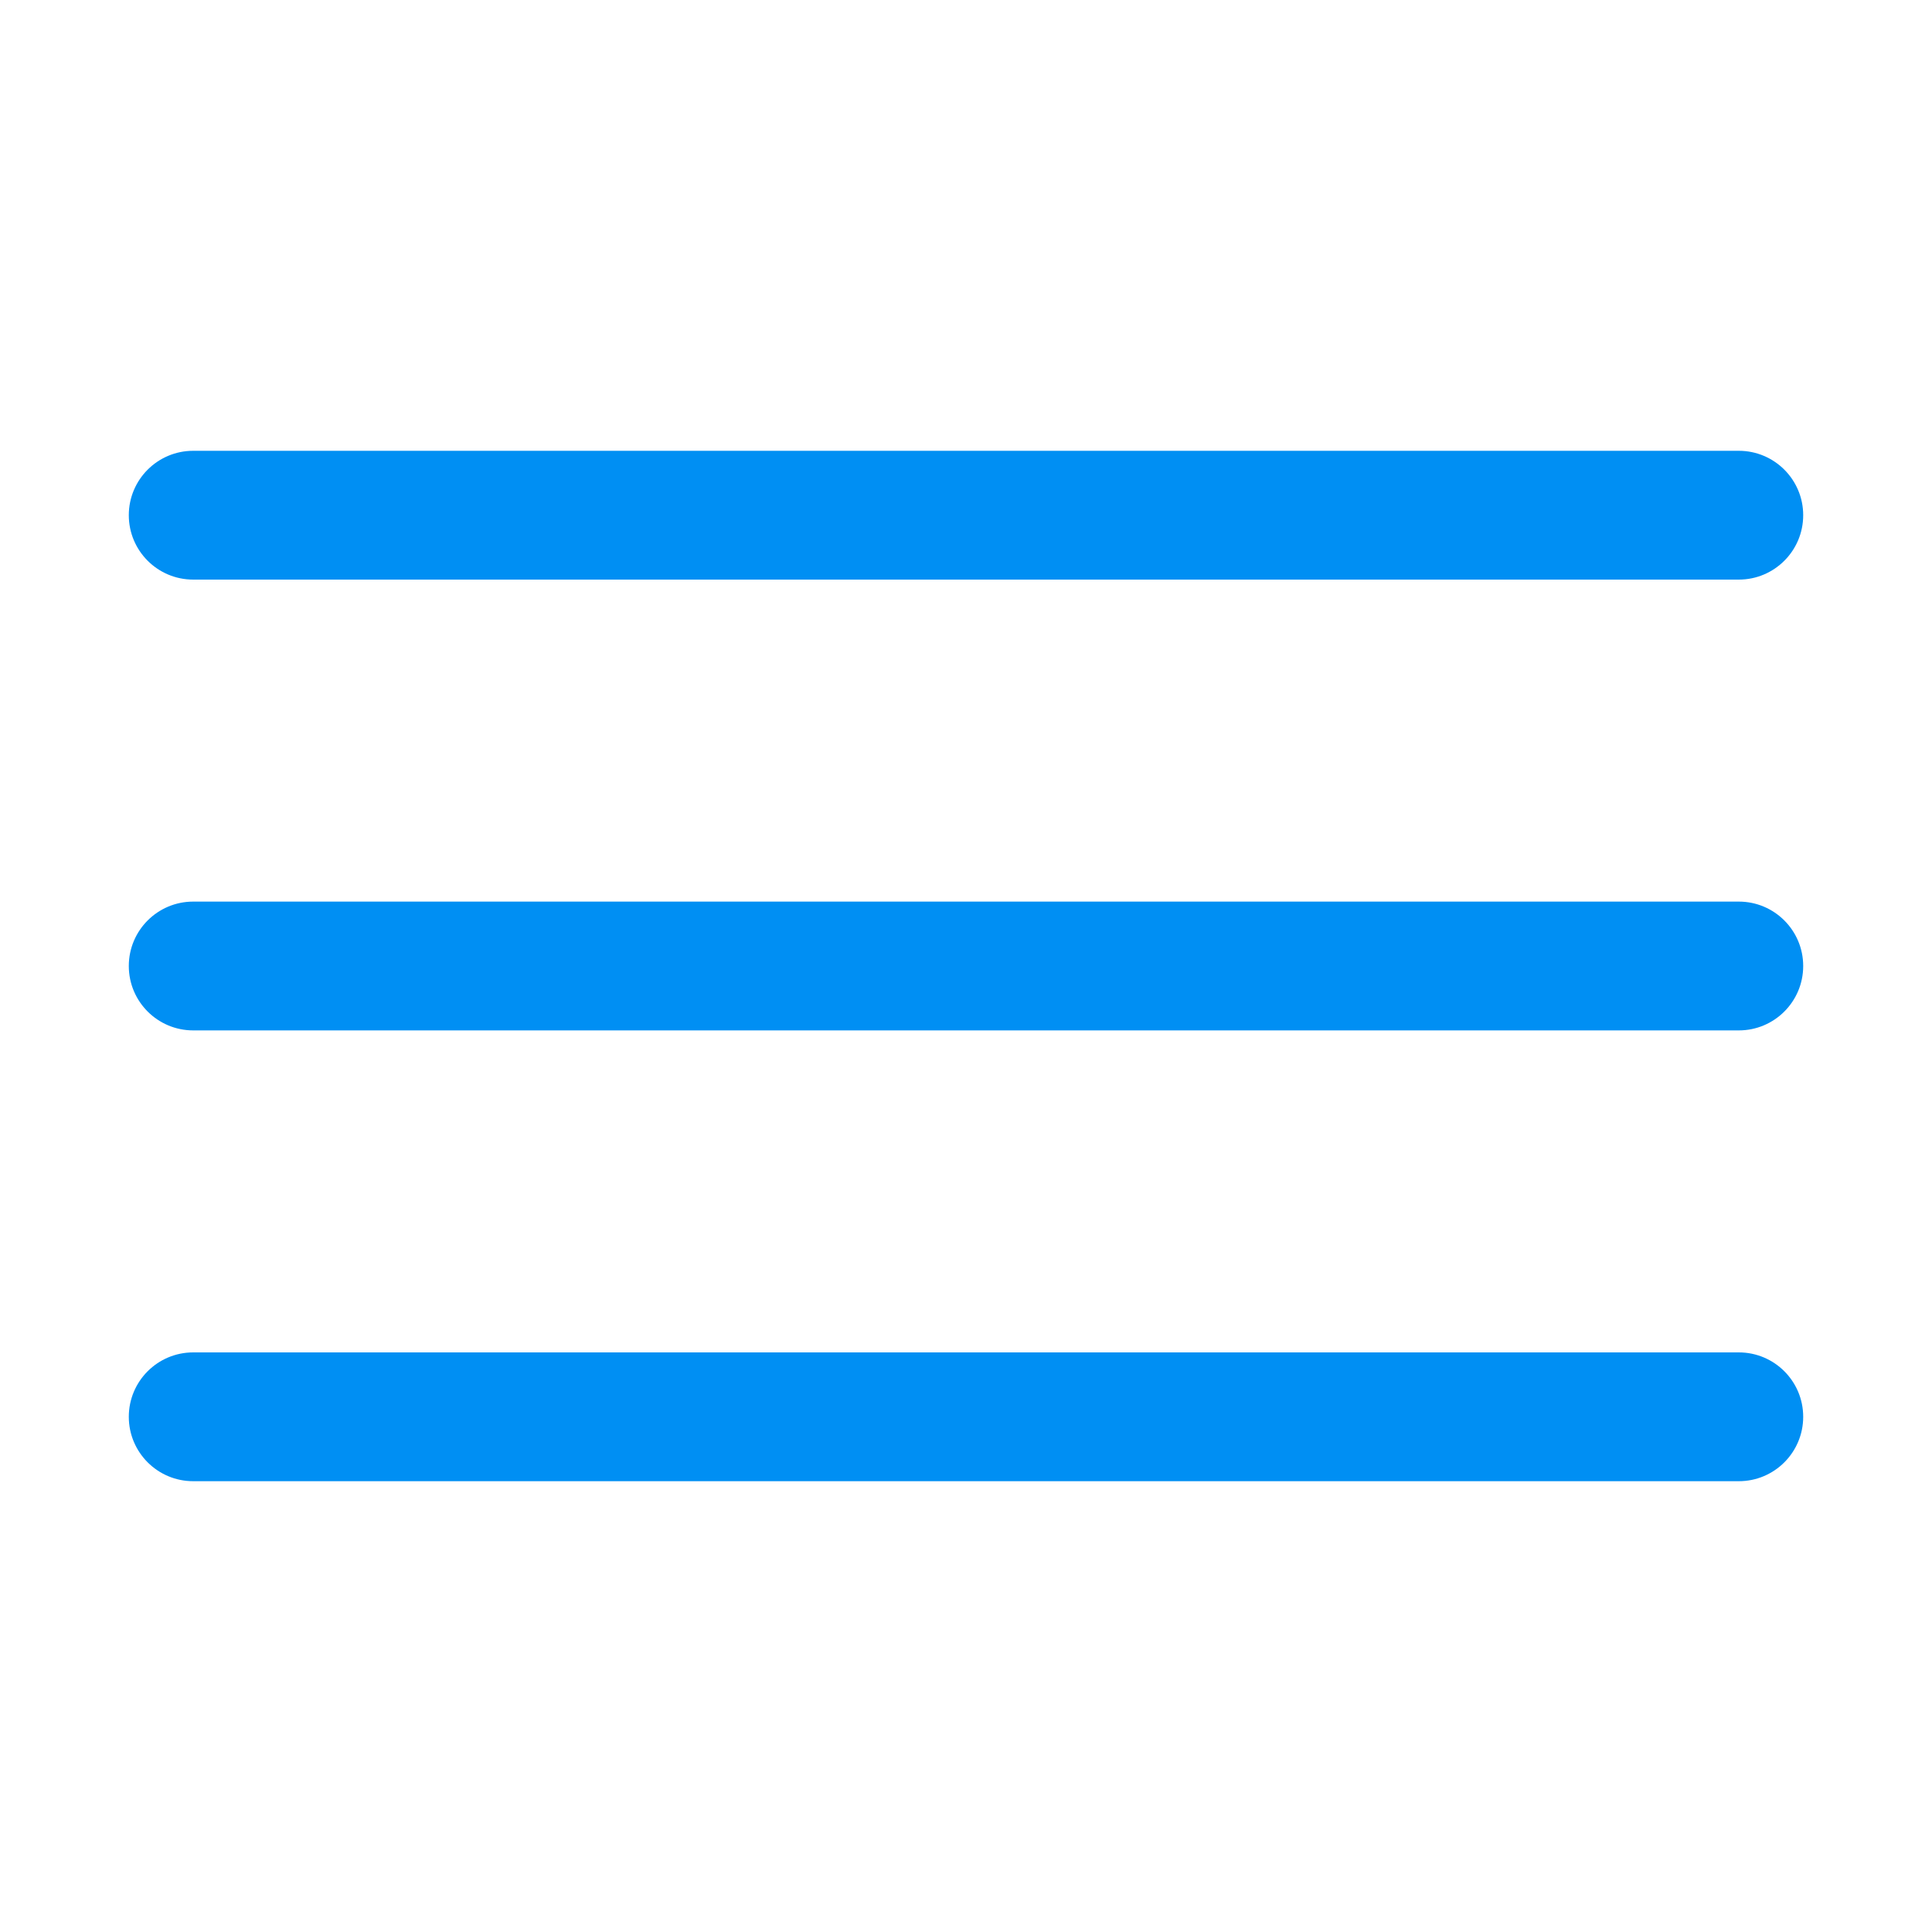
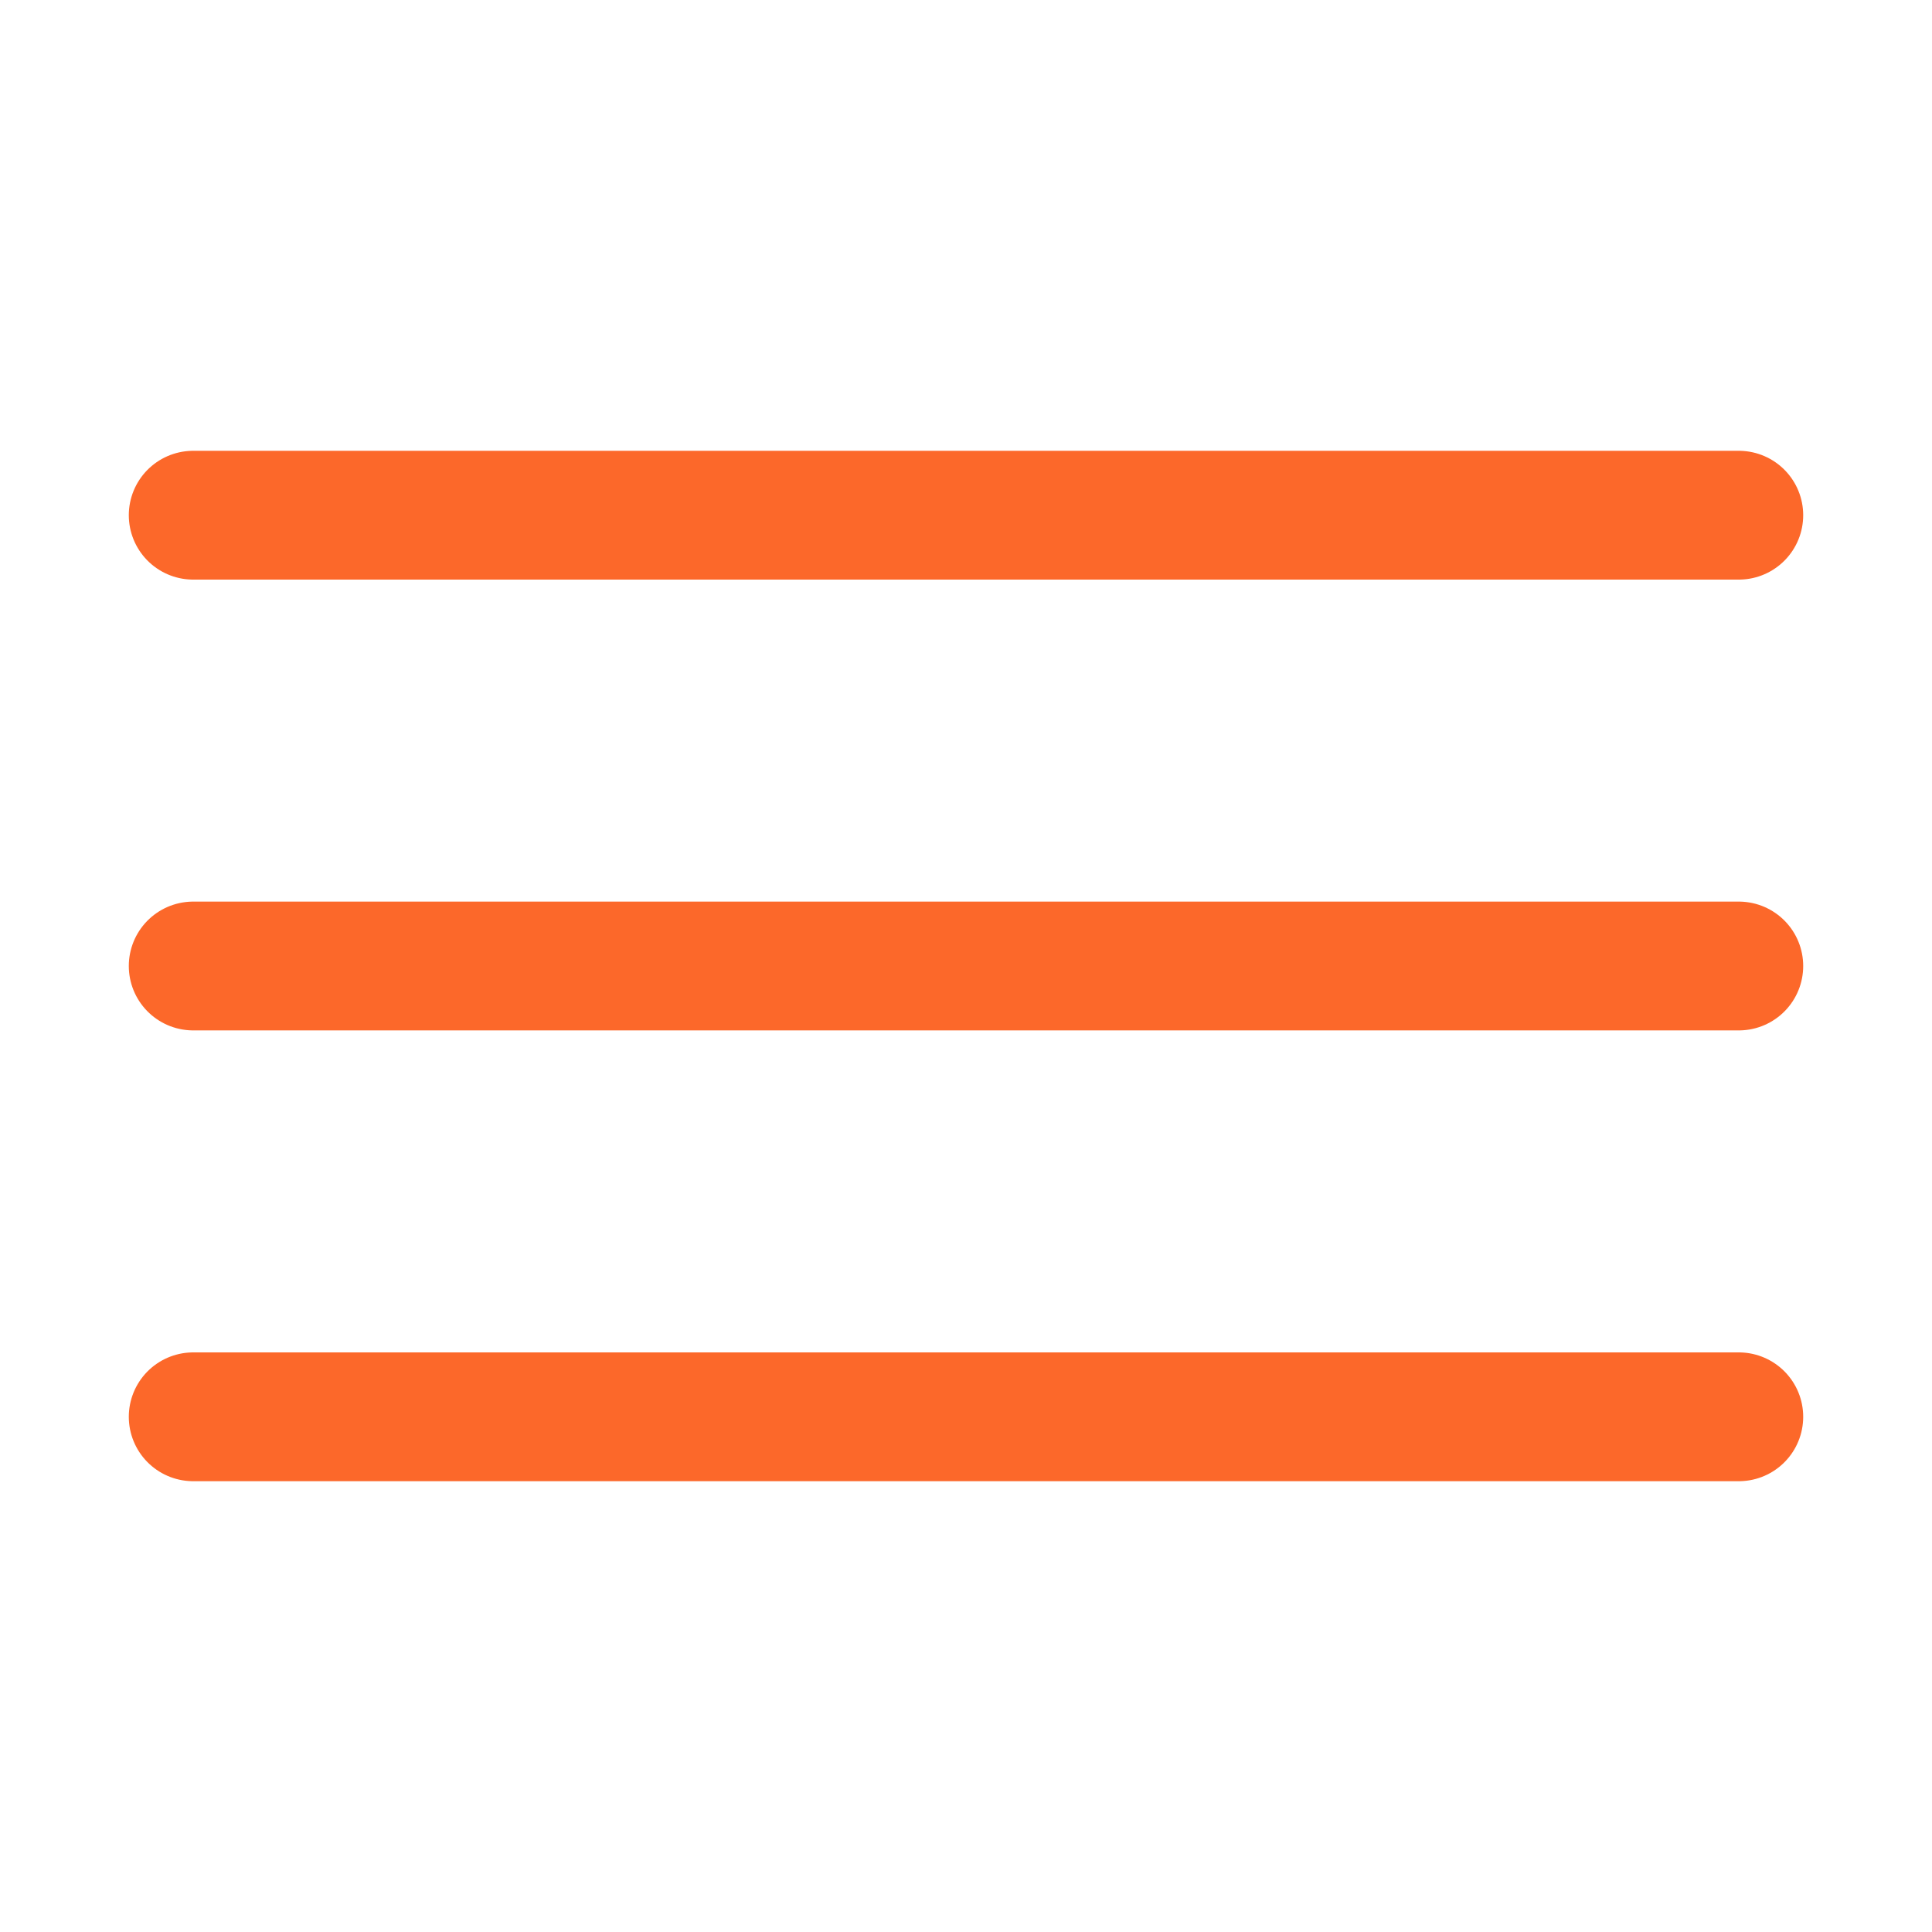
- <svg xmlns="http://www.w3.org/2000/svg" viewBox="0 0 30 30" fill="#008ff3" width="50px" height="50px">
-   <path style="line-height:normal;text-indent:0;text-align:start;text-decoration-line:none;text-decoration-style:solid;text-decoration-color:#000;text-transform:none;block-progression:tb;isolation:auto;mix-blend-mode:normal" d="M 3 7 A 1 1 0 1 0 3 9 L 27 9 A 1 1 0 1 0 27 7 L 3 7 z M 3 14 A 1 1 0 1 0 3 16 L 27 16 A 1 1 0 1 0 27 14 L 3 14 z M 3 21 A 1 1 0 1 0 3 23 L 27 23 A 1 1 0 1 0 27 21 L 3 21 z" font-weight="400" font-family="sans-serif" white-space="normal" overflow="visible" fill="#008ff3" />
+ <svg xmlns="http://www.w3.org/2000/svg" version="1.1" id="Layer_1" x="0px" y="0px" viewBox="0 0 30 30" style="enable-background:new 0 0 30 30;" xml:space="preserve" fill="#fc682a" width="50px" height="50px">
+   <line style="fill:none;stroke:#fc682a;stroke-width:2;stroke-linecap:round;stroke-linejoin:round;stroke-miterlimit:10;" x1="3" y1="15" x2="27" y2="15" fill="#fc682a" />
+   <line style="fill:none;stroke:#fc682a;stroke-width:2;stroke-linecap:round;stroke-linejoin:round;stroke-miterlimit:10;" x1="3" y1="8" x2="27" y2="8" fill="#fc682a" />
+   <line style="fill:none;stroke:#fc682a;stroke-width:2;stroke-linecap:round;stroke-linejoin:round;stroke-miterlimit:10;" x1="3" y1="22" x2="27" y2="22" fill="#fc682a" />
</svg>
